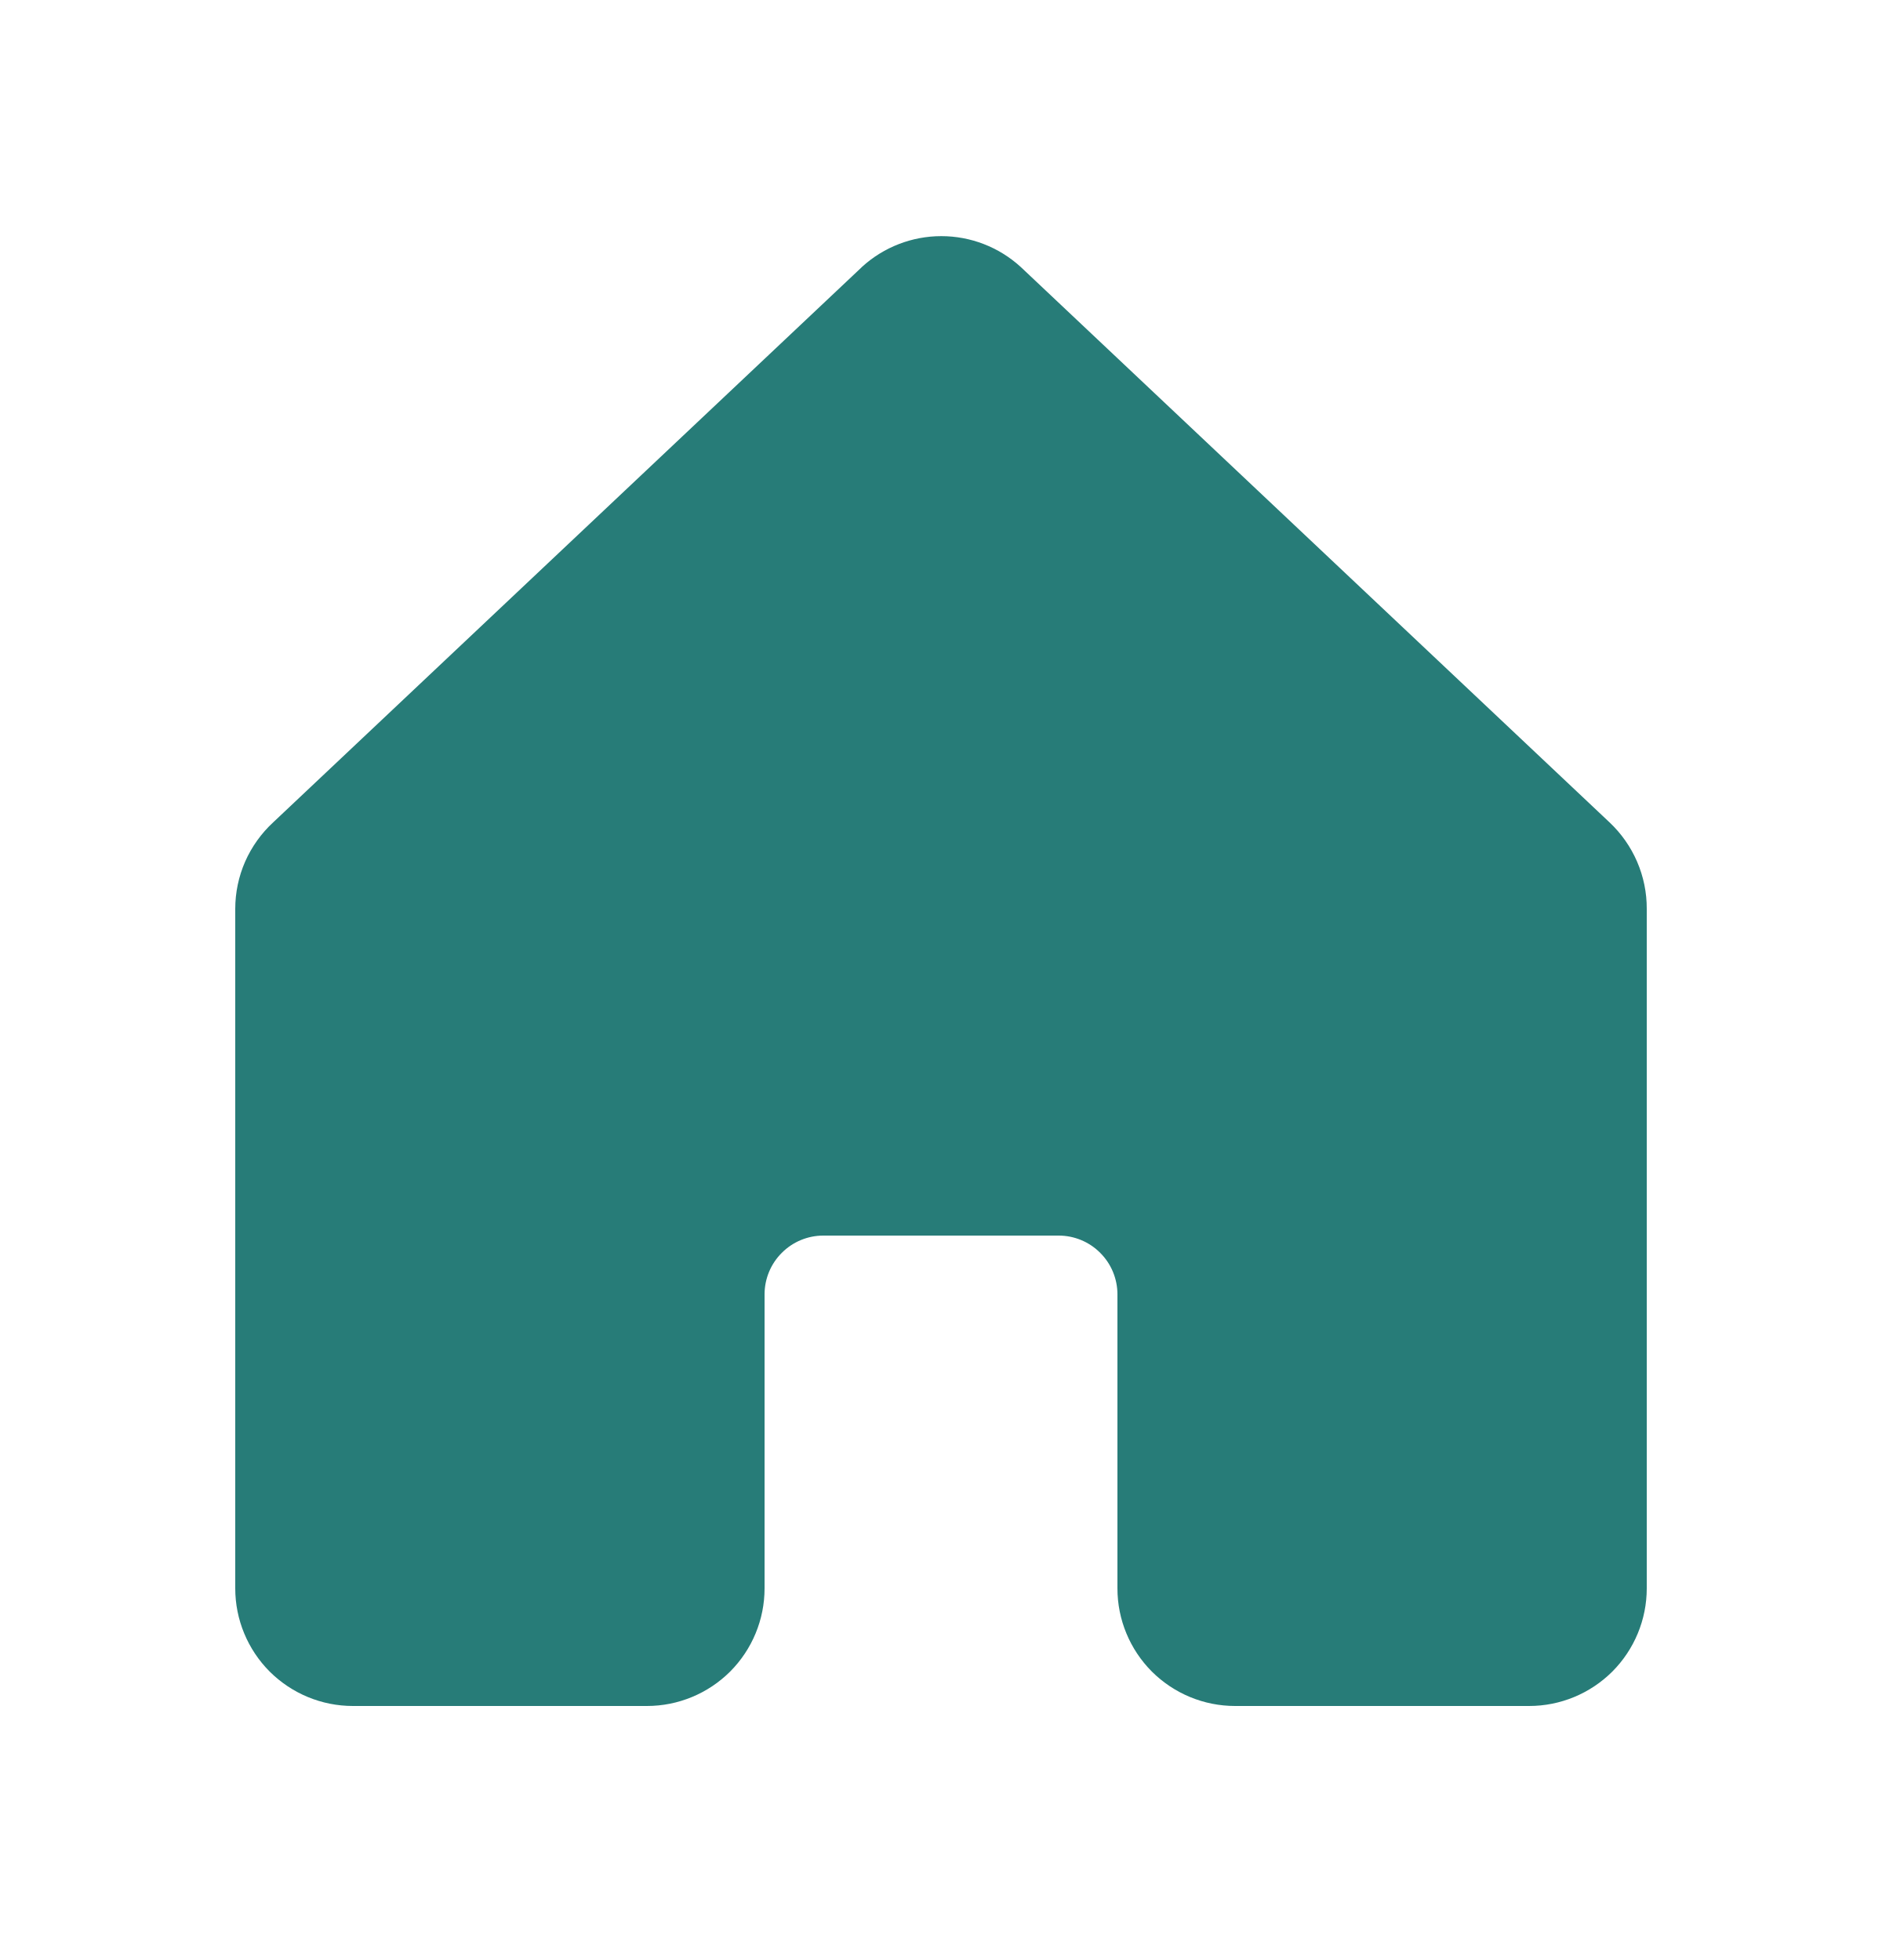
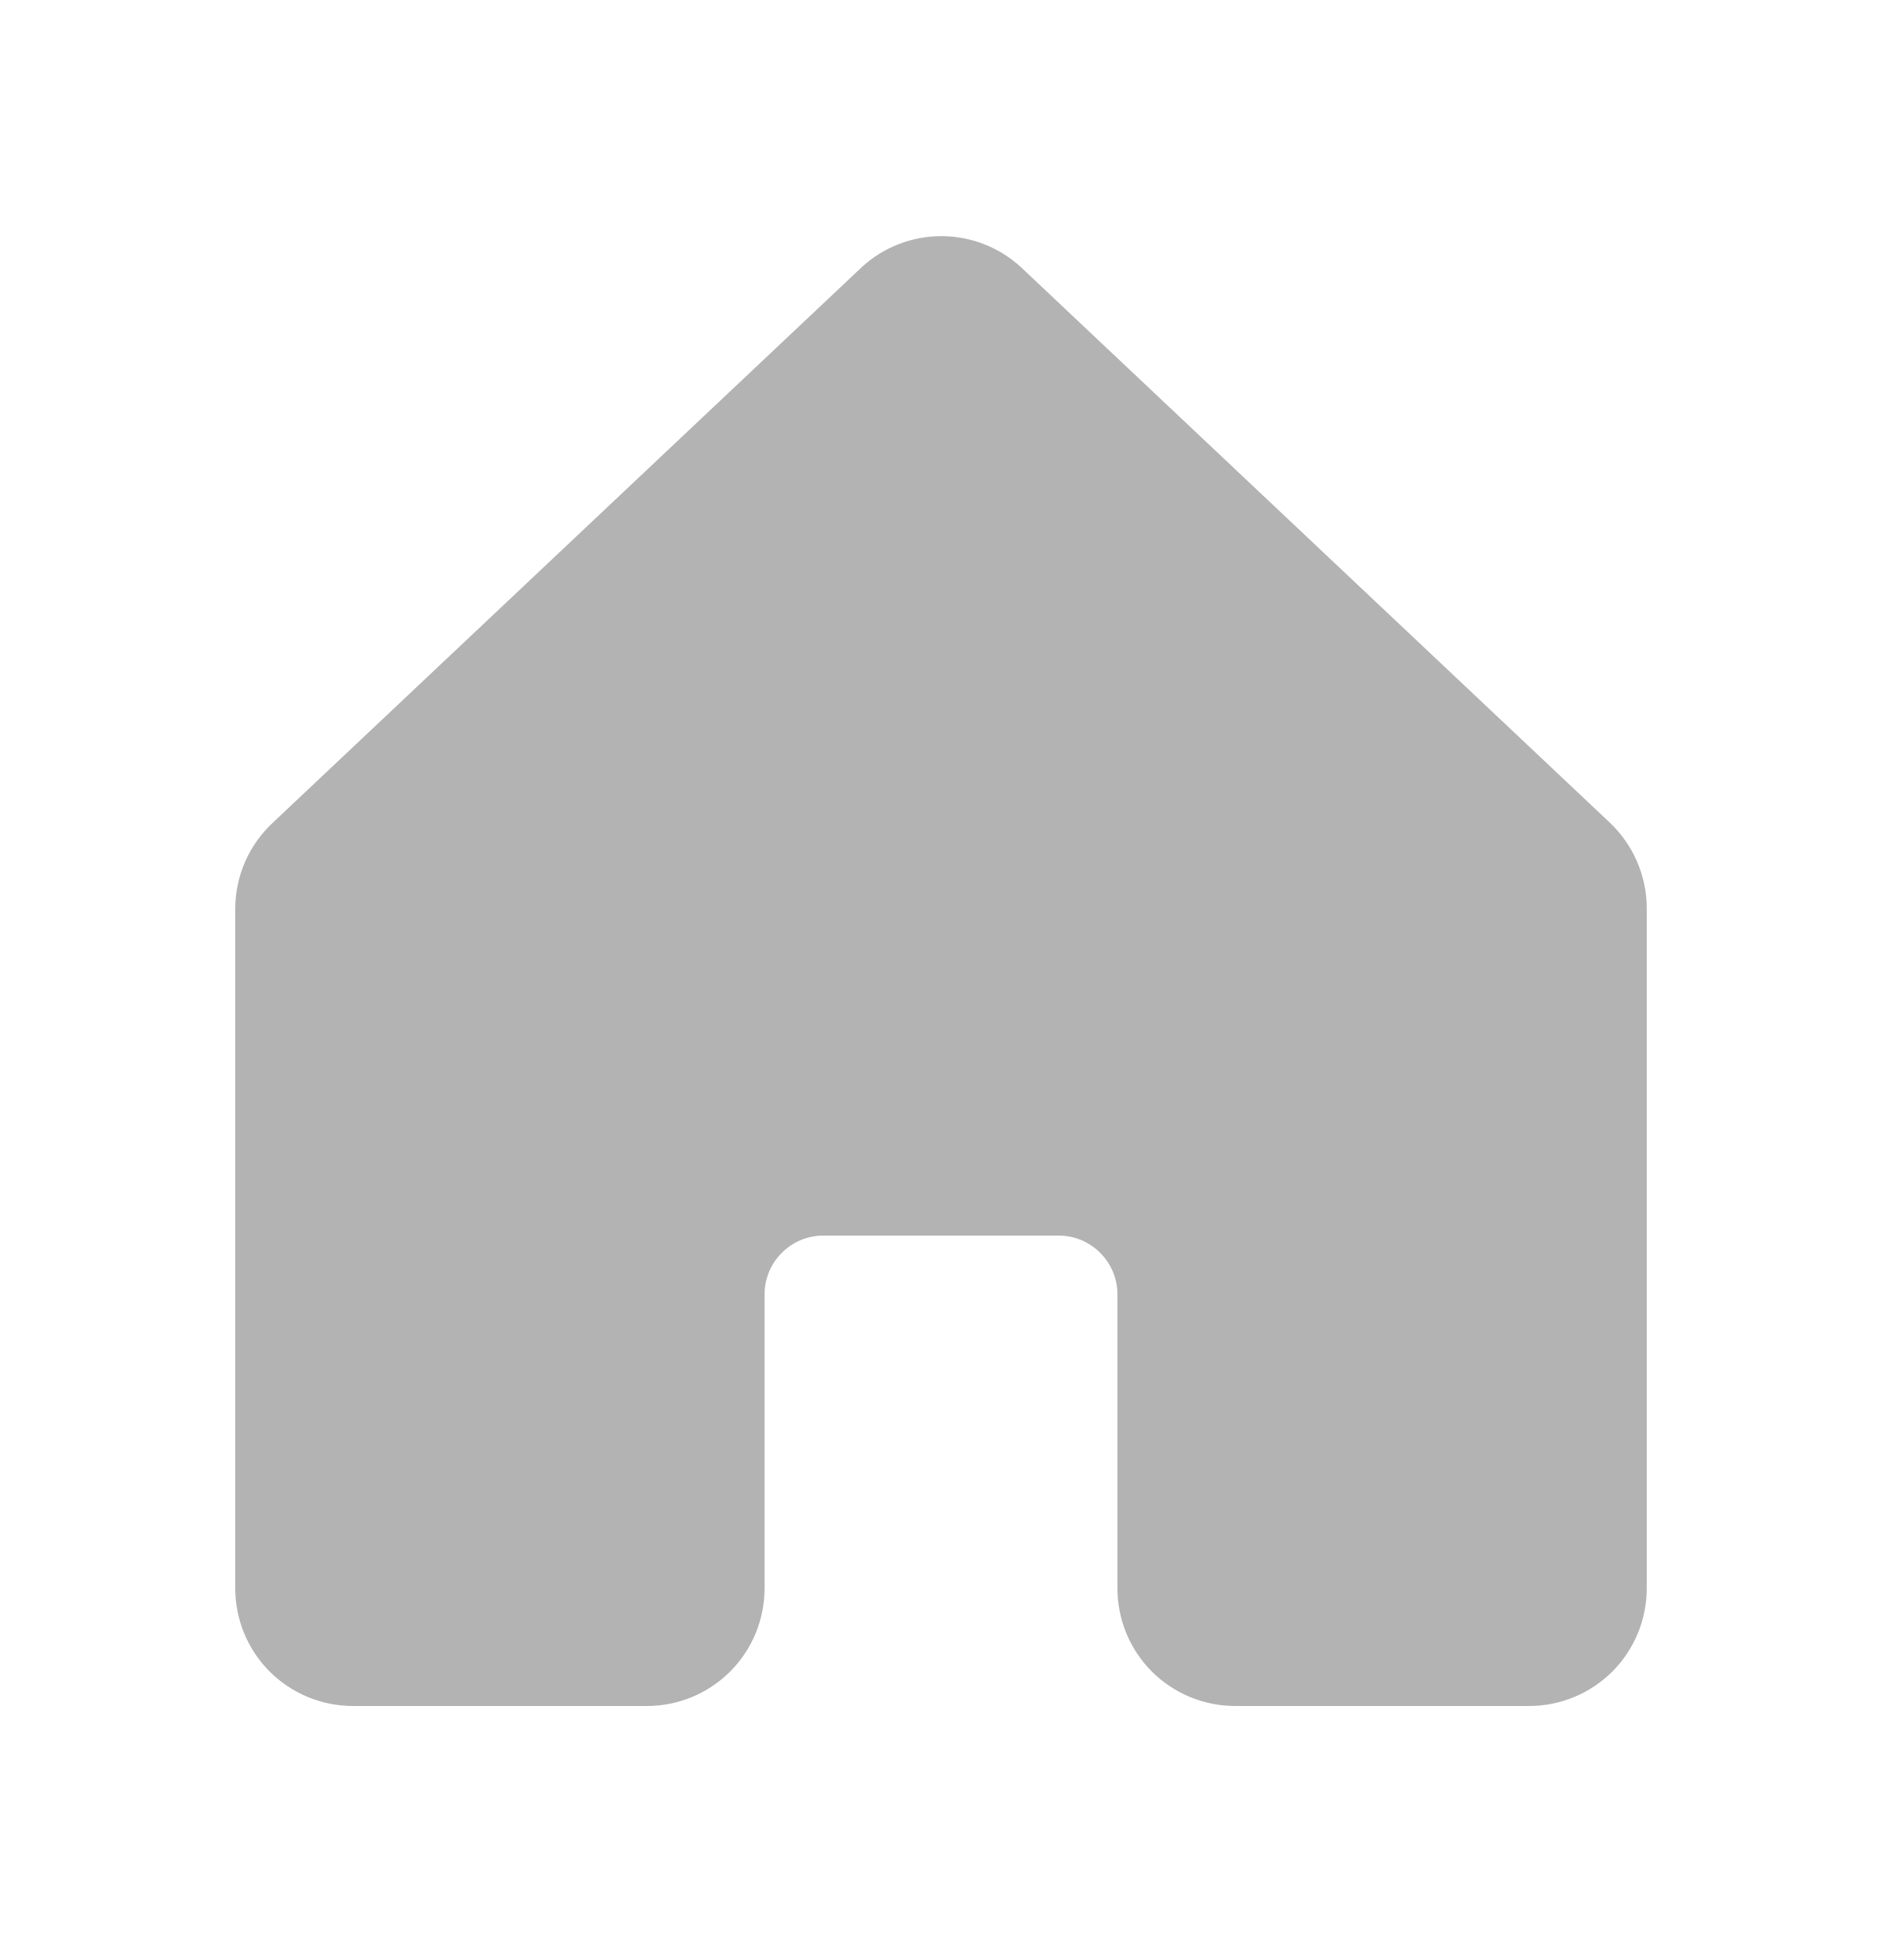
<svg xmlns="http://www.w3.org/2000/svg" width="24" height="25" viewBox="0 0 24 25" fill="none">
-   <path d="M21 11.593L21 20.26C21 20.658 20.842 21.039 20.561 21.321C20.279 21.602 19.898 21.76 19.5 21.76H15.75C15.352 21.76 14.971 21.602 14.689 21.321C14.408 21.039 14.25 20.658 14.25 20.26L14.25 16.51C14.25 16.311 14.171 16.12 14.03 15.98C13.89 15.839 13.699 15.76 13.5 15.76H10.5C10.301 15.76 10.11 15.839 9.97 15.98C9.829 16.12 9.75 16.311 9.75 16.51L9.75 20.26C9.75 20.658 9.592 21.039 9.311 21.321C9.029 21.602 8.648 21.76 8.25 21.76H4.5C4.102 21.76 3.721 21.602 3.439 21.321C3.158 21.039 3 20.658 3 20.26L3 11.593C3 11.385 3.043 11.18 3.126 10.99C3.21 10.8 3.332 10.629 3.485 10.488L10.985 3.412L10.995 3.402C11.271 3.151 11.631 3.012 12.004 3.012C12.377 3.012 12.737 3.151 13.013 3.402C13.017 3.406 13.02 3.409 13.024 3.412L20.524 10.488C20.675 10.63 20.795 10.801 20.877 10.991C20.959 11.181 21.001 11.386 21 11.593Z" fill="#277C78" />
+   <path d="M21 11.593L21 20.26C21 20.658 20.842 21.039 20.561 21.321C20.279 21.602 19.898 21.76 19.5 21.76H15.75C15.352 21.76 14.971 21.602 14.689 21.321C14.408 21.039 14.25 20.658 14.25 20.26L14.25 16.51C14.25 16.311 14.171 16.12 14.03 15.98C13.89 15.839 13.699 15.76 13.5 15.76H10.5C10.301 15.76 10.11 15.839 9.97 15.98C9.829 16.12 9.75 16.311 9.75 16.51L9.75 20.26C9.75 20.658 9.592 21.039 9.311 21.321C9.029 21.602 8.648 21.76 8.25 21.76H4.5C4.102 21.76 3.721 21.602 3.439 21.321C3.158 21.039 3 20.658 3 20.26L3 11.593C3 11.385 3.043 11.18 3.126 10.99C3.21 10.8 3.332 10.629 3.485 10.488L10.985 3.412L10.995 3.402C11.271 3.151 11.631 3.012 12.004 3.012C12.377 3.012 12.737 3.151 13.013 3.402C13.017 3.406 13.02 3.409 13.024 3.412L20.524 10.488C20.675 10.63 20.795 10.801 20.877 10.991C20.959 11.181 21.001 11.386 21 11.593Z" fill="#B3B3B3" />
</svg>
